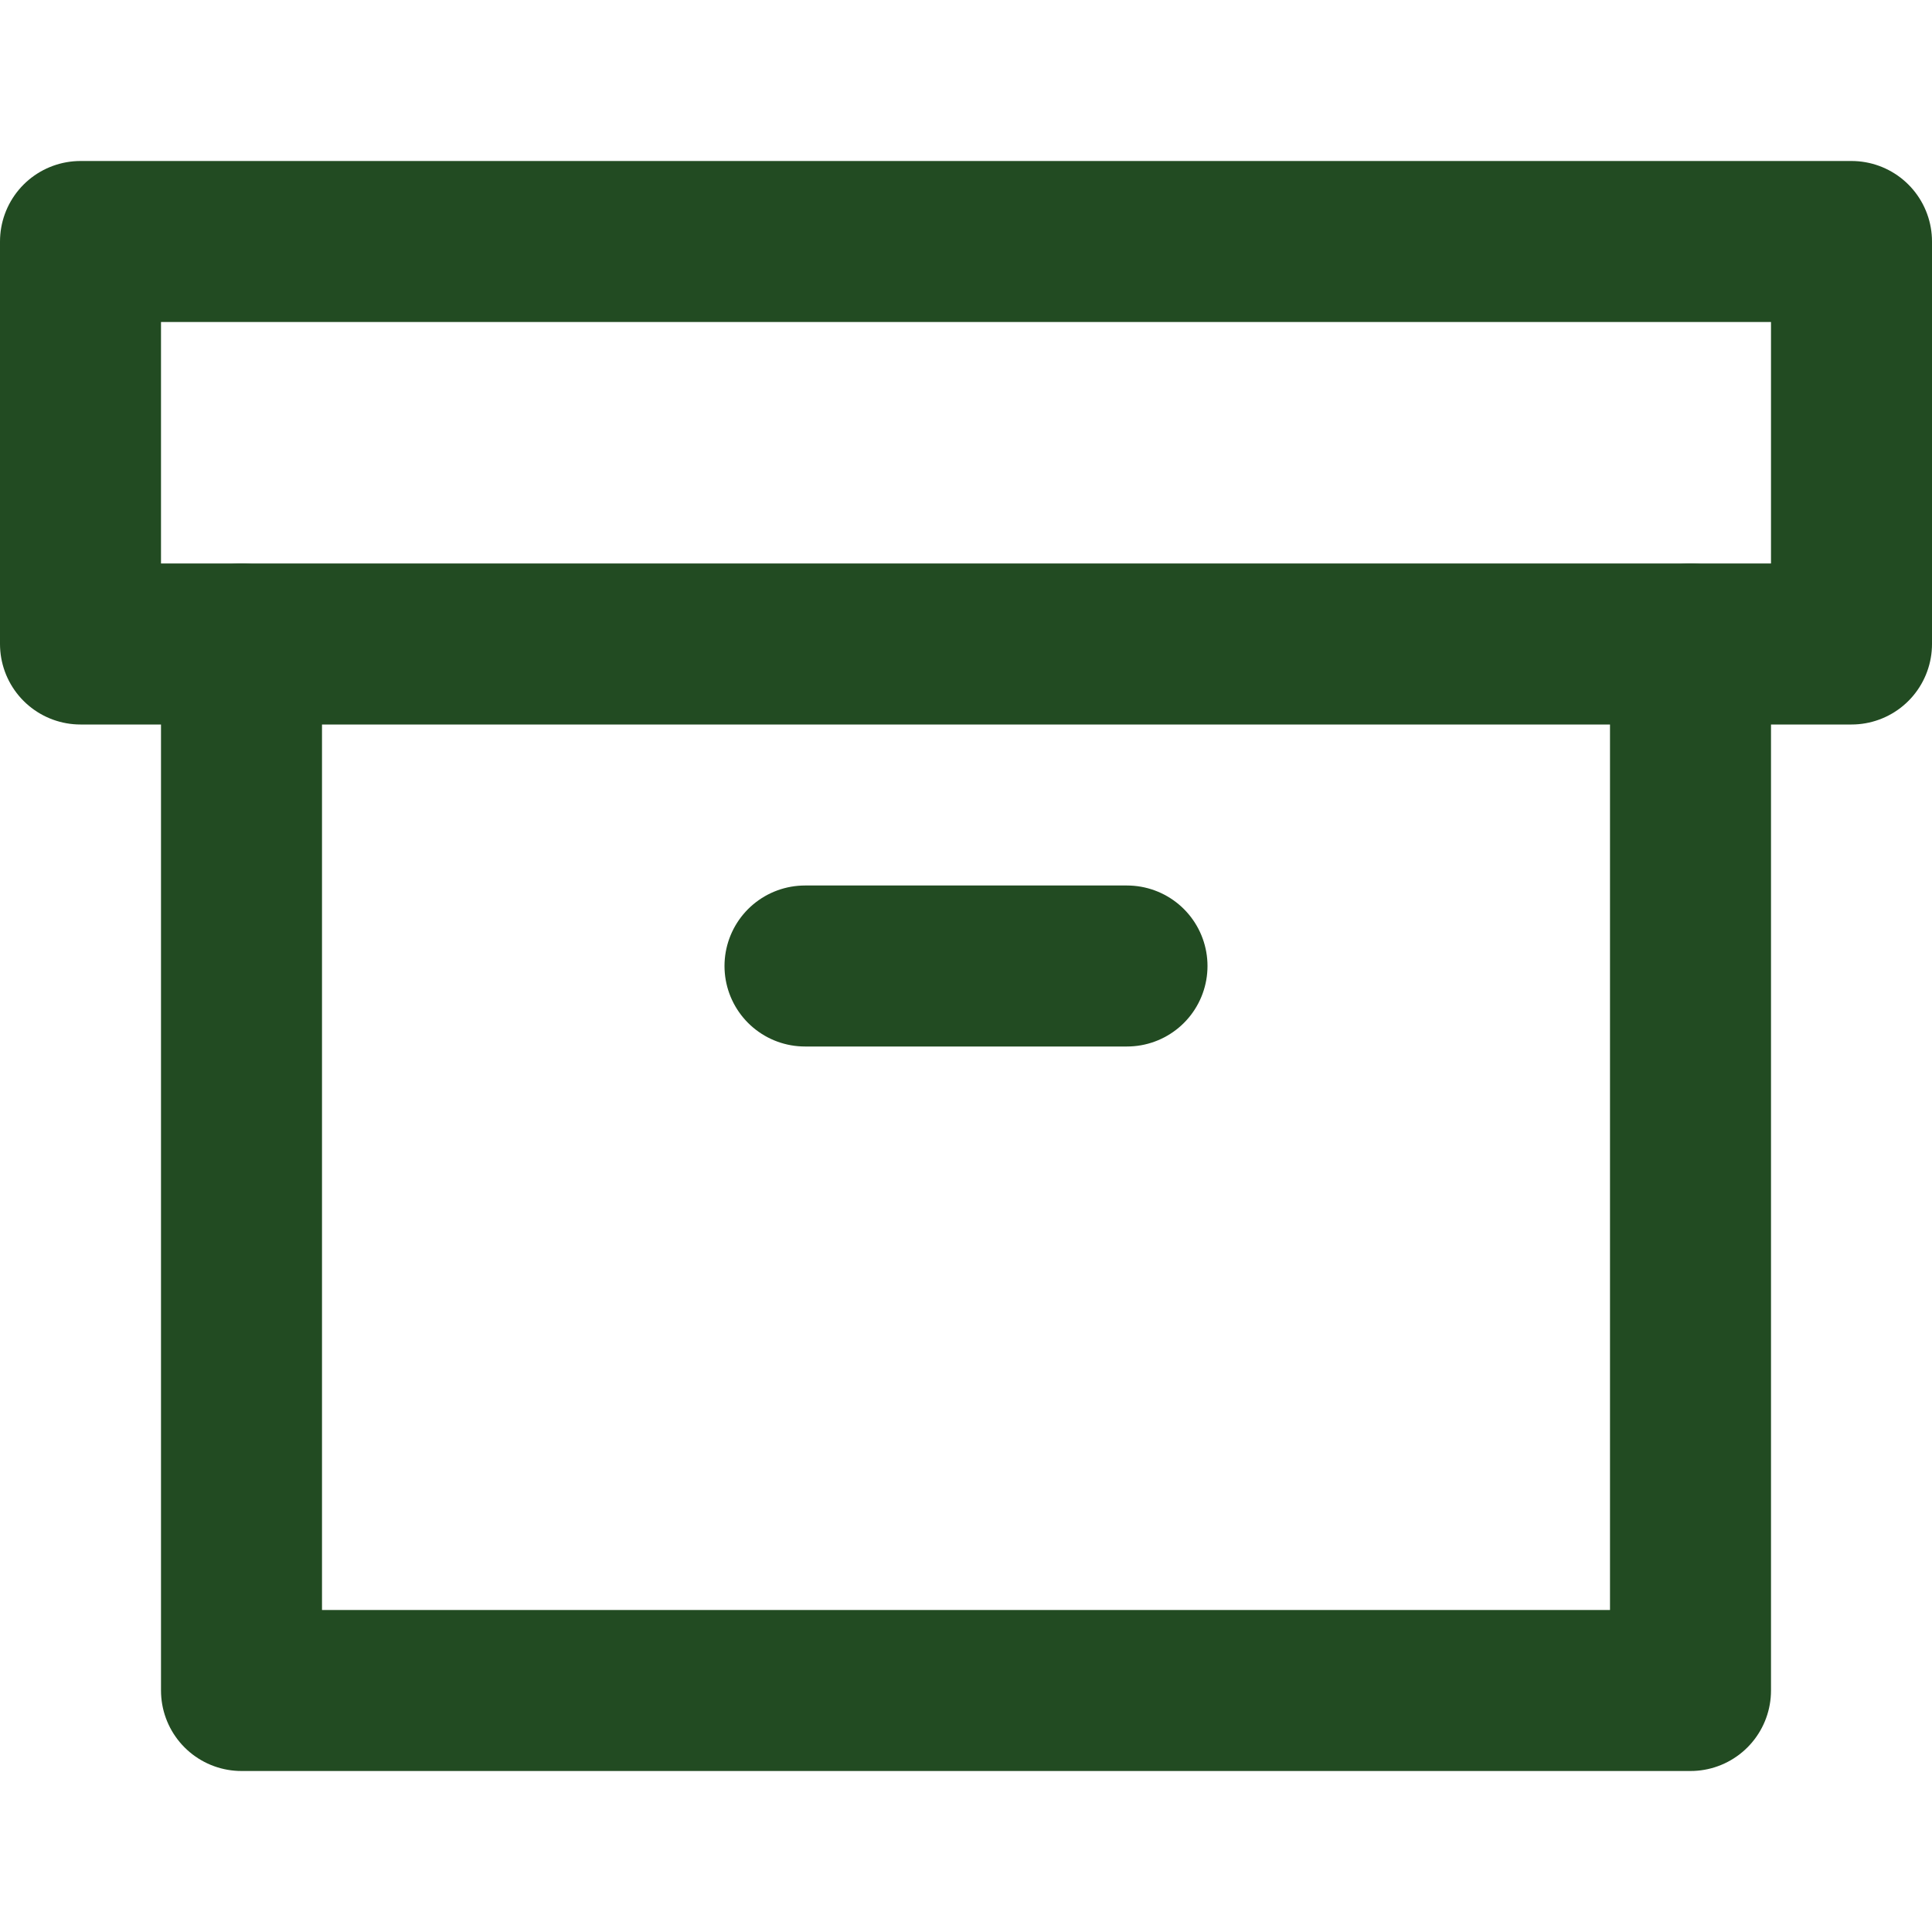
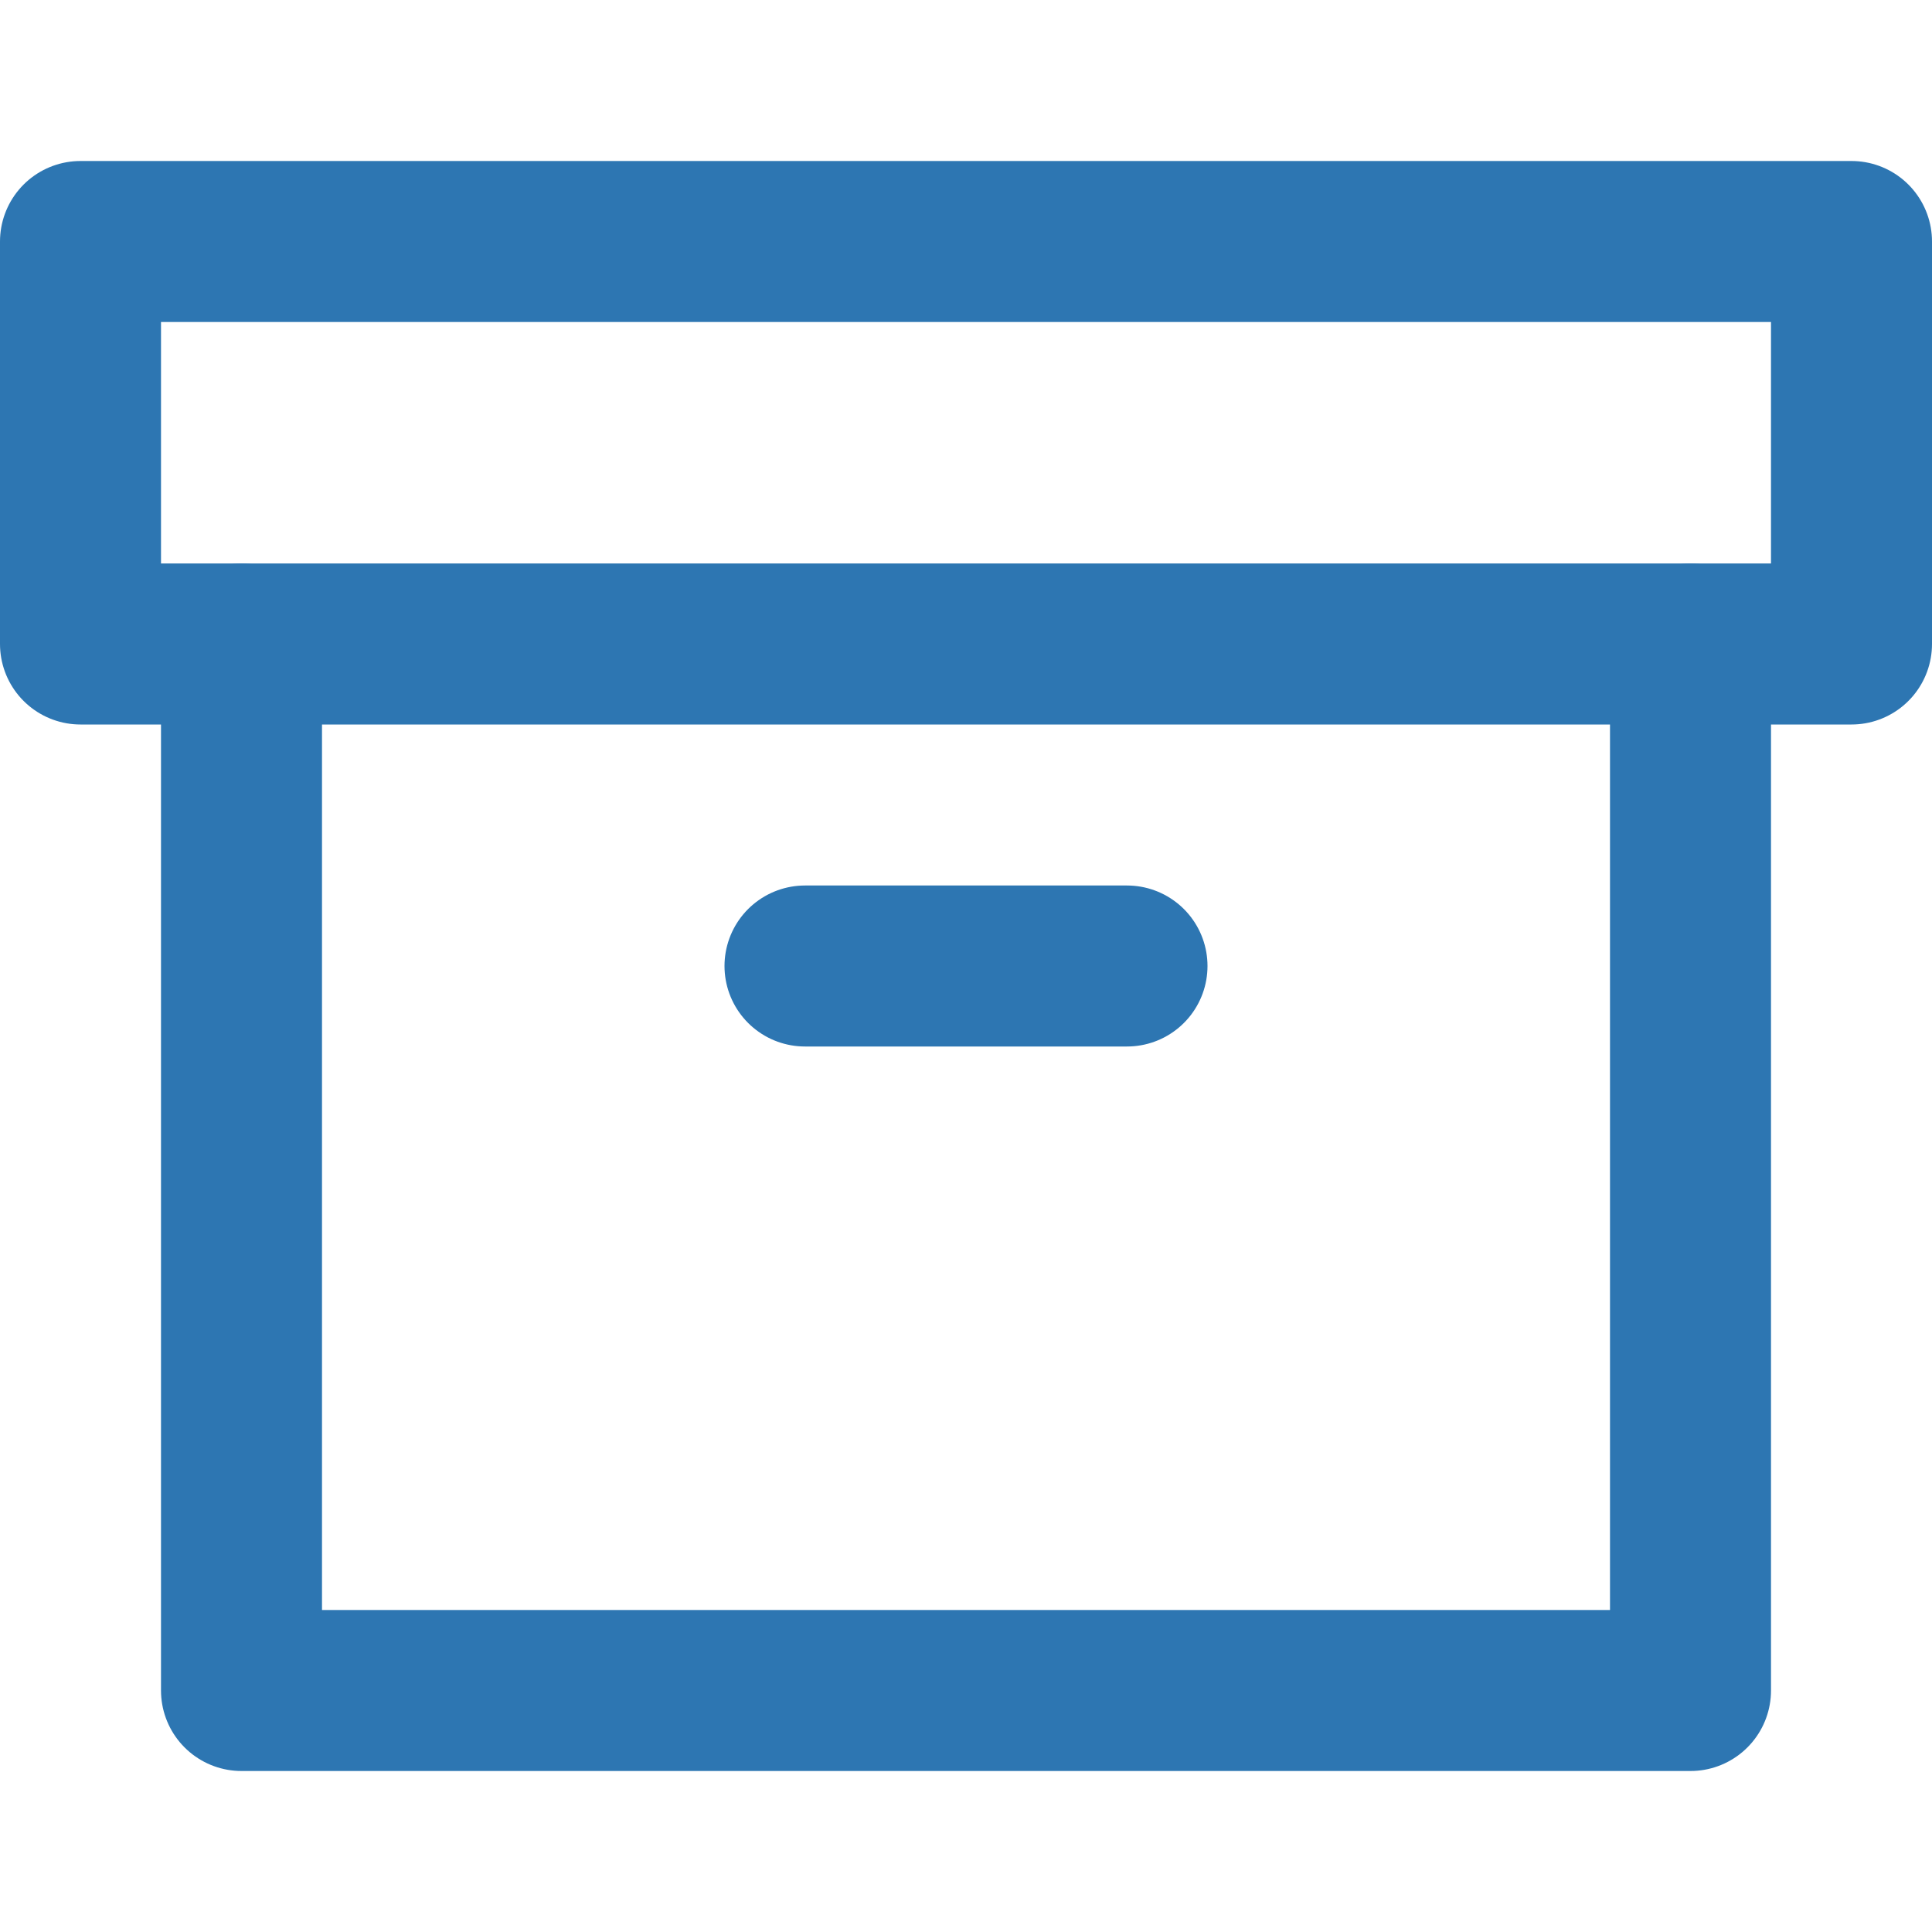
- <svg xmlns="http://www.w3.org/2000/svg" width="24" height="24" viewBox="0 0 24 24" fill="none" stroke="#224b22" stroke-width="2" stroke-linecap="round" stroke-linejoin="round" class="feather feather-archive">
+ <svg xmlns="http://www.w3.org/2000/svg" width="24" height="24" viewBox="0 0 24 24" fill="none" stroke="#2d76b2" stroke-width="2" stroke-linecap="round" stroke-linejoin="round" class="feather feather-archive">
  <polyline points="21 8 21 21 3 21 3 8" />
  <rect x="1" y="3" width="22" height="5" />
  <line x1="10" y1="12" x2="14" y2="12" />
</svg>
